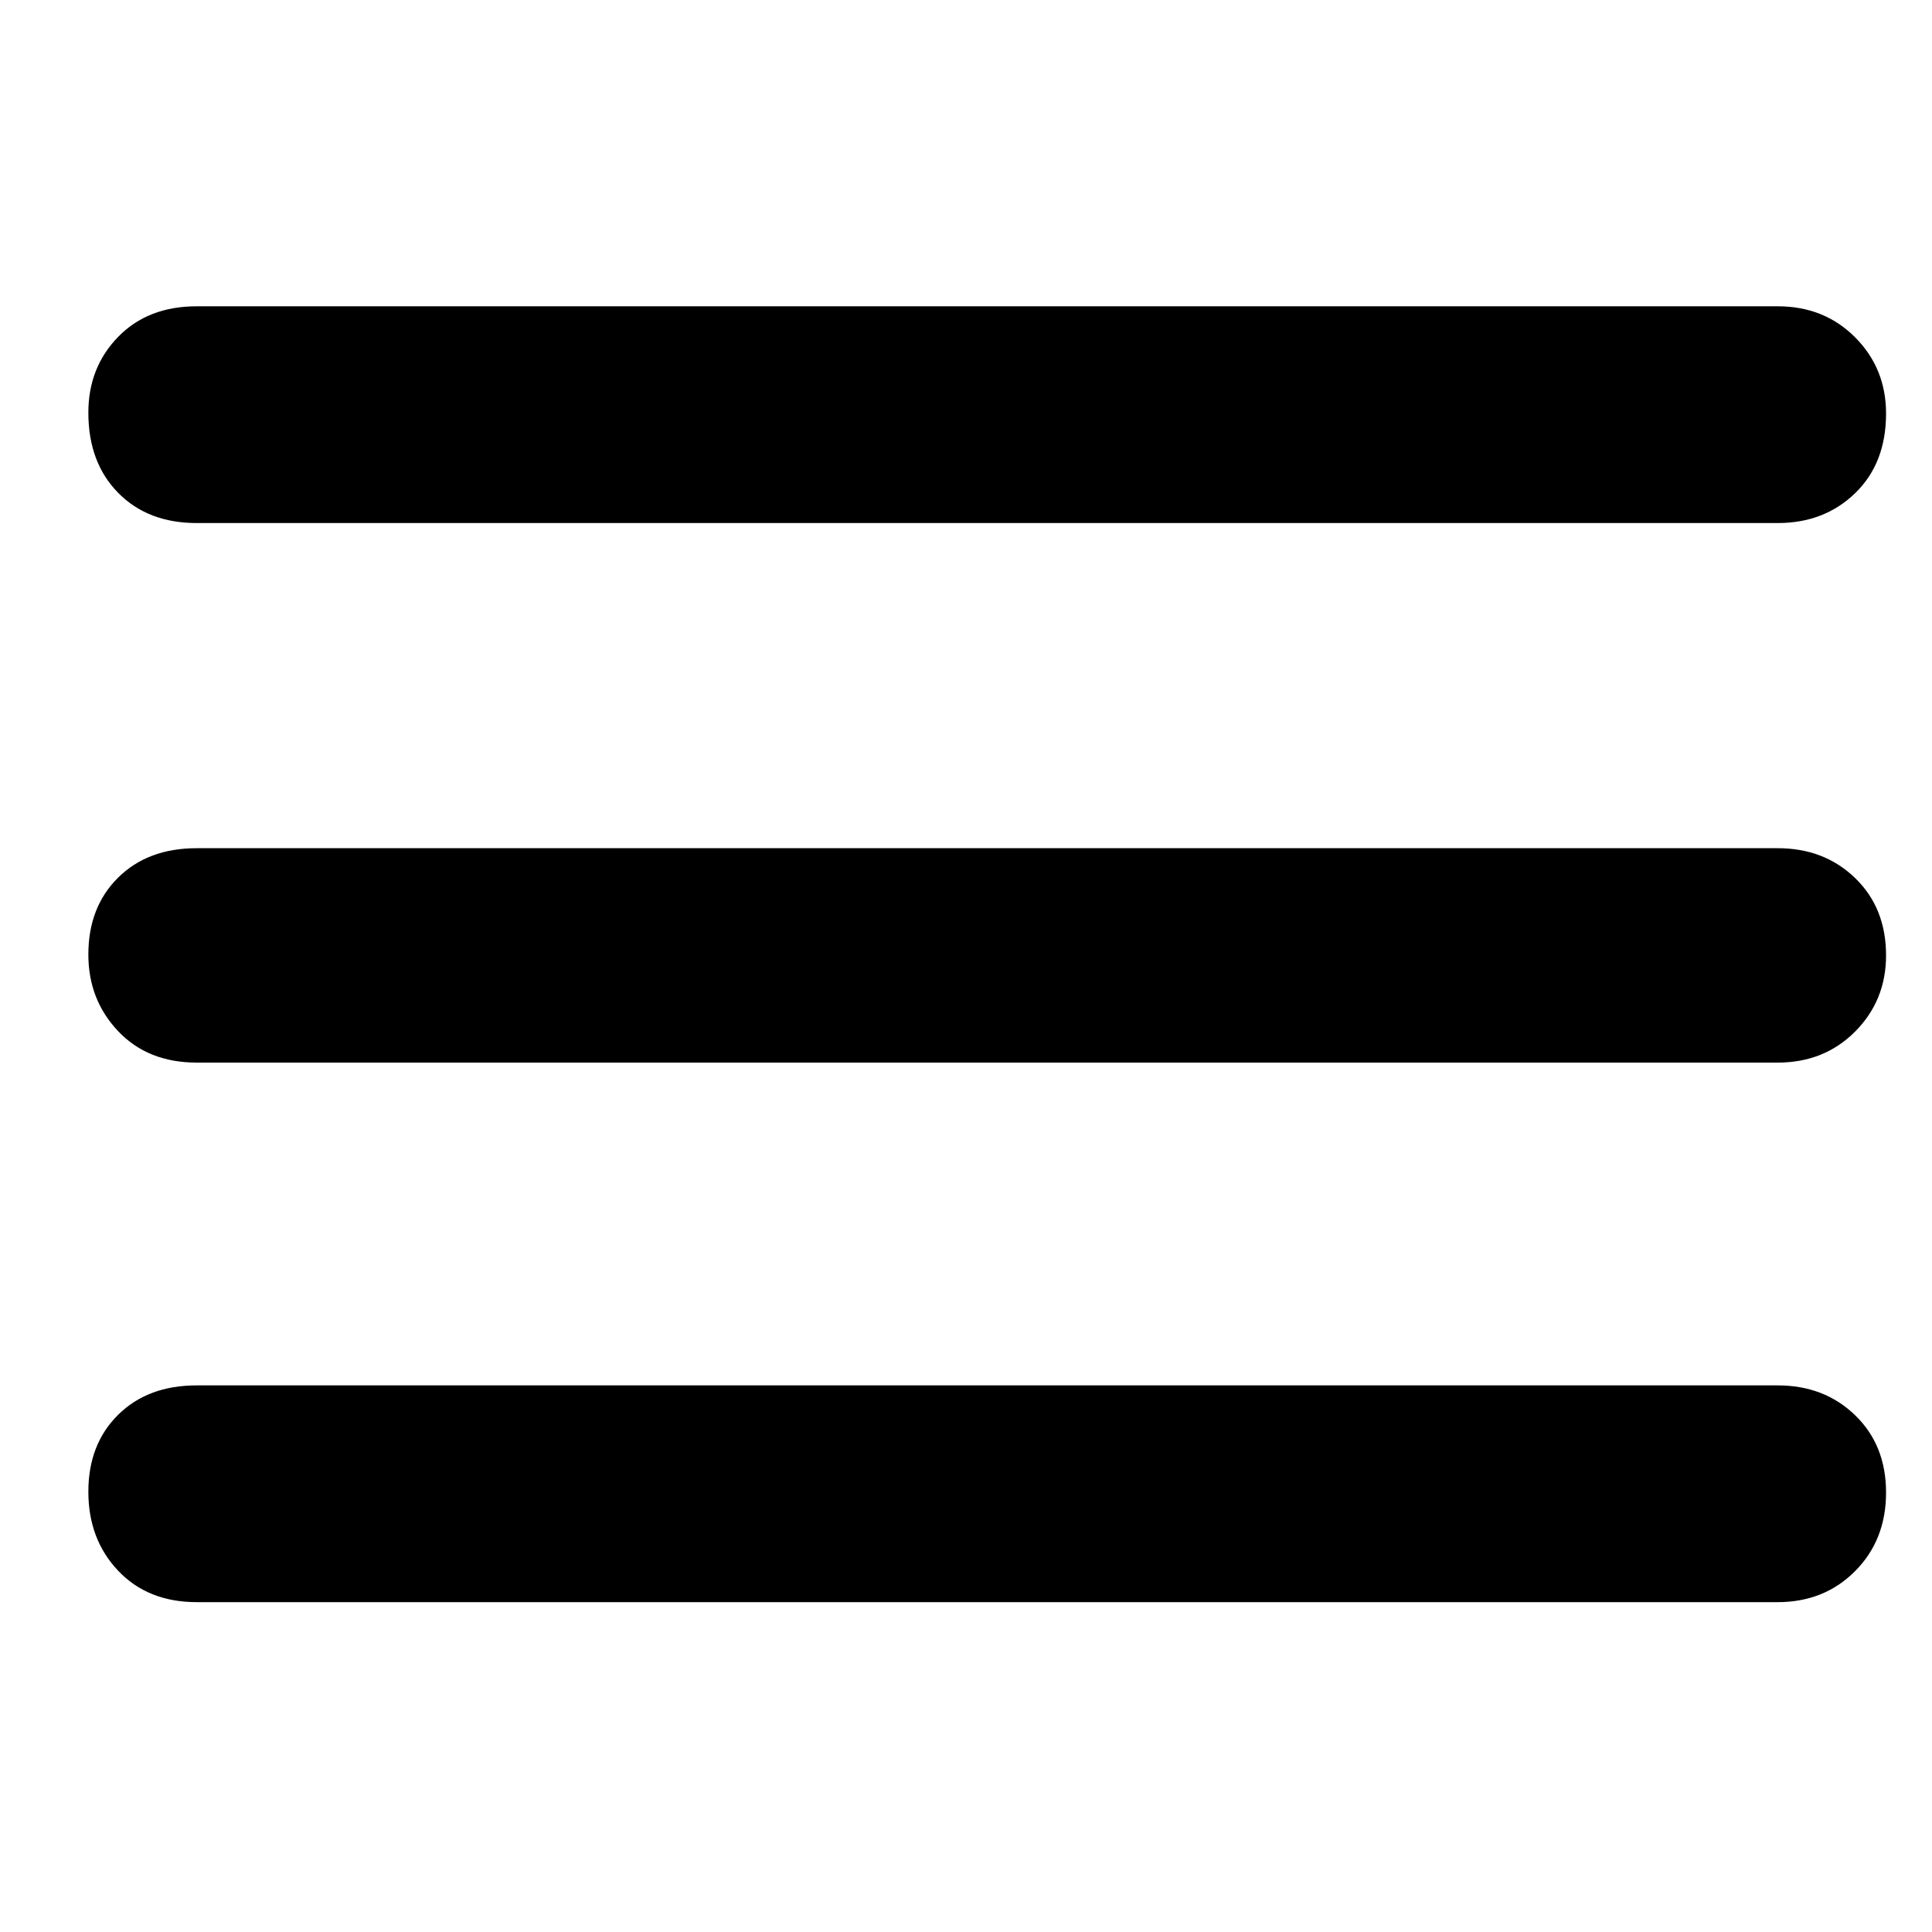
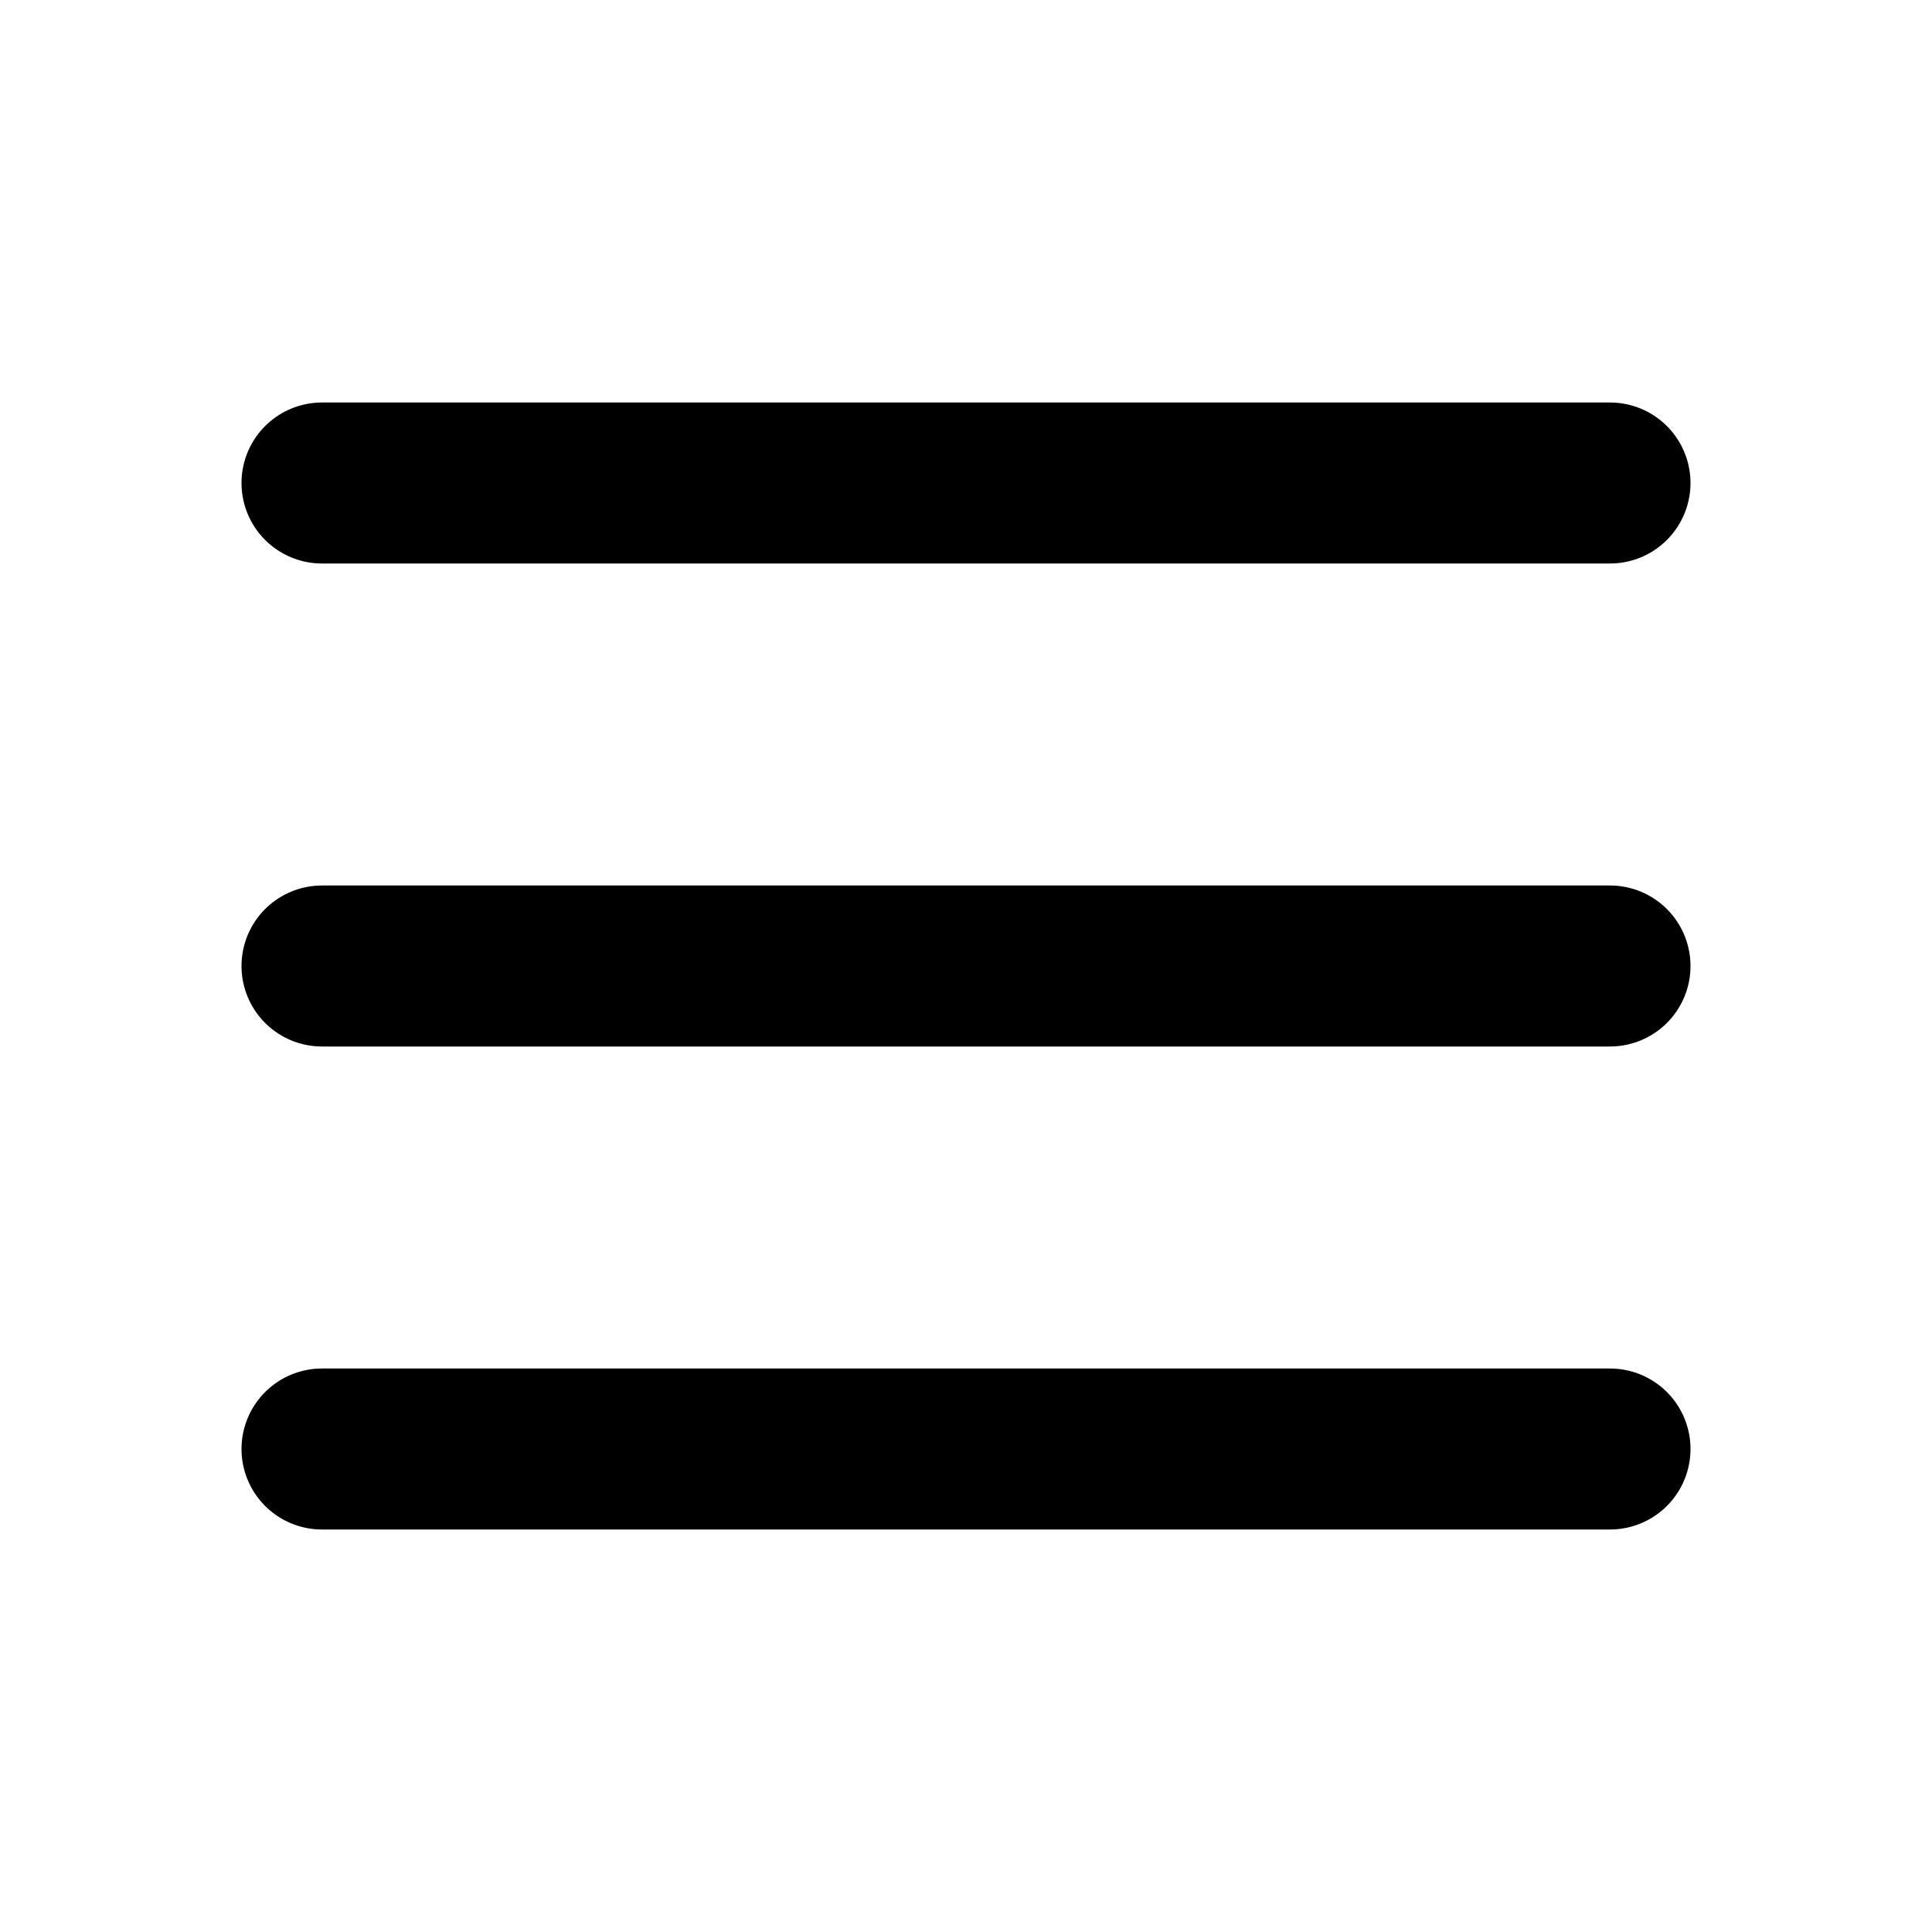
- <svg xmlns="http://www.w3.org/2000/svg" width="41" height="41" viewBox="0 0 41 41" fill="none">
-   <path d="M4.175 34C3.483 34 2.927 33.777 2.506 33.332C2.085 32.887 1.875 32.328 1.875 31.657C1.875 30.986 2.085 30.442 2.506 30.025C2.927 29.608 3.483 29.4 4.175 29.4H37.725C38.384 29.4 38.932 29.611 39.369 30.034C39.806 30.456 40.025 31.003 40.025 31.675C40.025 32.346 39.806 32.901 39.369 33.341C38.932 33.78 38.384 34 37.725 34H4.175ZM4.175 22.55C3.483 22.55 2.927 22.327 2.506 21.882C2.085 21.437 1.875 20.895 1.875 20.257C1.875 19.586 2.085 19.042 2.506 18.625C2.927 18.208 3.483 18 4.175 18H37.725C38.384 18 38.932 18.211 39.369 18.634C39.806 19.056 40.025 19.603 40.025 20.275C40.025 20.913 39.806 21.451 39.369 21.891C38.932 22.33 38.384 22.55 37.725 22.55H4.175ZM4.175 11.1C3.483 11.1 2.927 10.886 2.506 10.457C2.085 10.028 1.875 9.462 1.875 8.757C1.875 8.119 2.085 7.583 2.506 7.15C2.927 6.717 3.483 6.5 4.175 6.5H37.725C38.384 6.5 38.932 6.72 39.369 7.159C39.806 7.598 40.025 8.137 40.025 8.775C40.025 9.479 39.806 10.043 39.369 10.466C38.932 10.889 38.384 11.1 37.725 11.1H4.175Z" fill="black" />
+ <svg xmlns="http://www.w3.org/2000/svg" width="24" height="24" viewBox="0 0 24 24" fill="none" stroke="currentColor" stroke-width="2" stroke-linecap="round" stroke-linejoin="round" class="lucide lucide-menu">
+   <line x1="4" x2="20" y1="12" y2="12" />
+   <line x1="4" x2="20" y1="6" y2="6" />
+   <line x1="4" x2="20" y1="18" y2="18" />
</svg>
